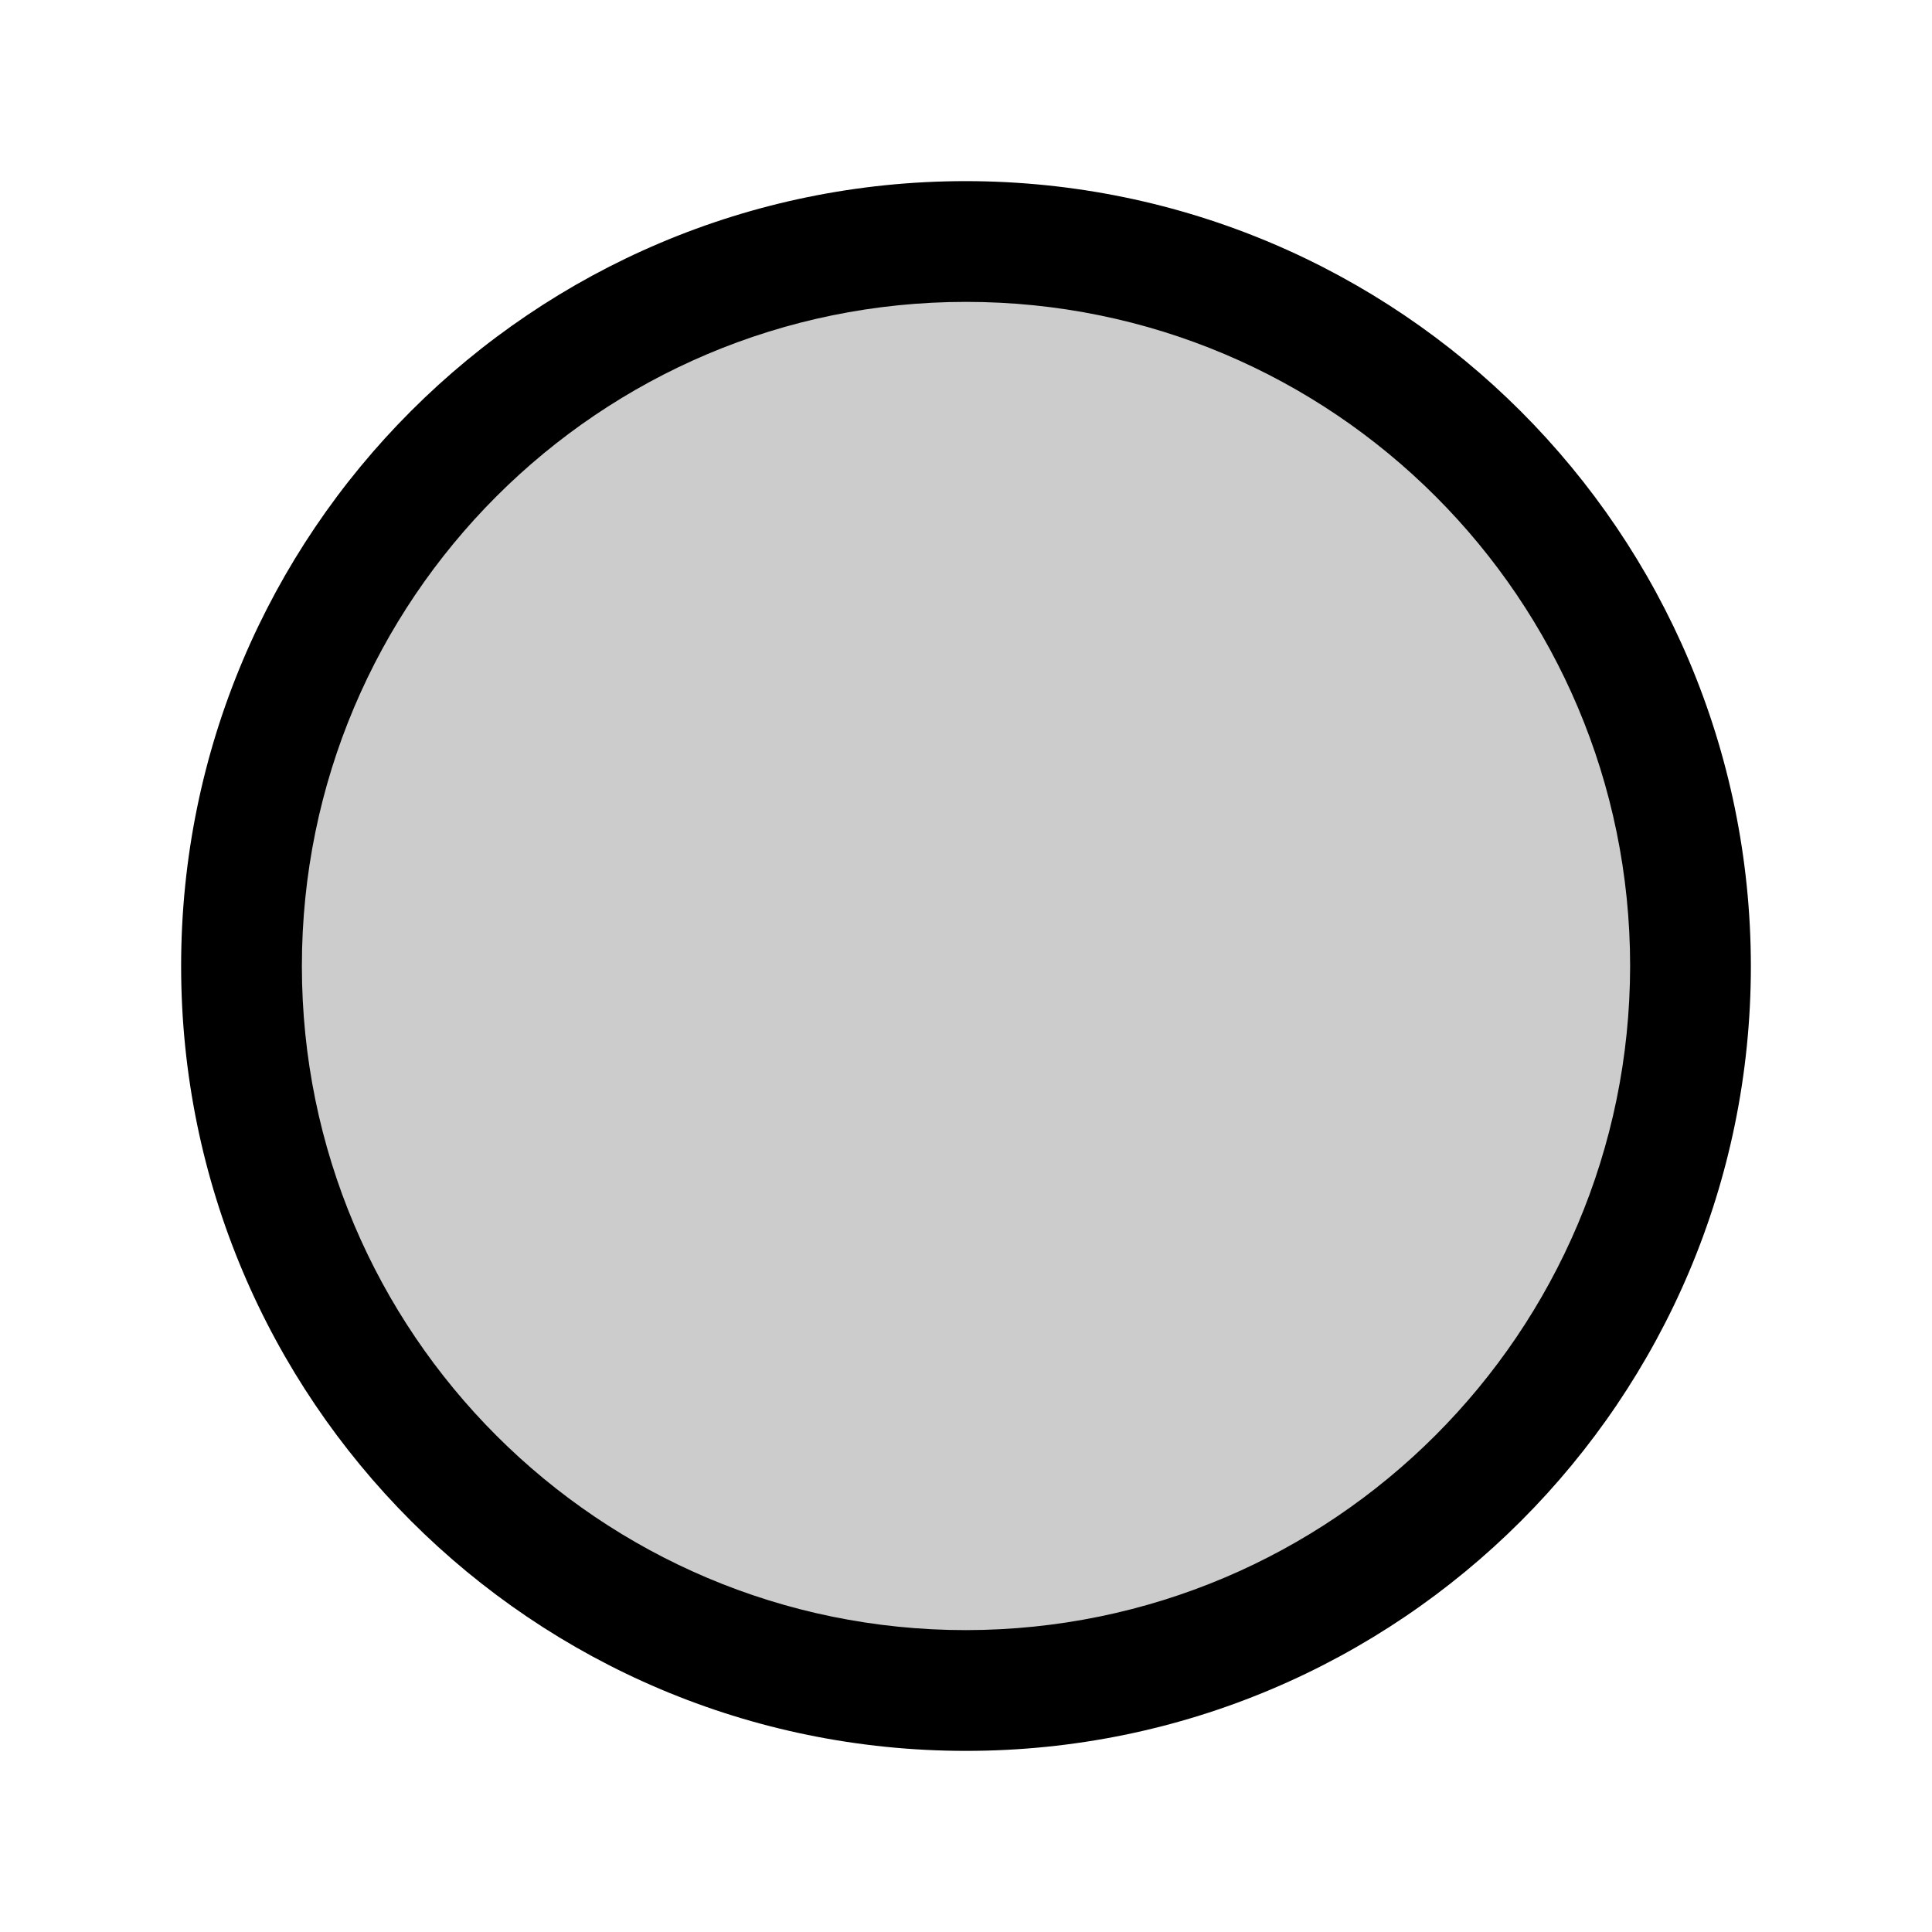
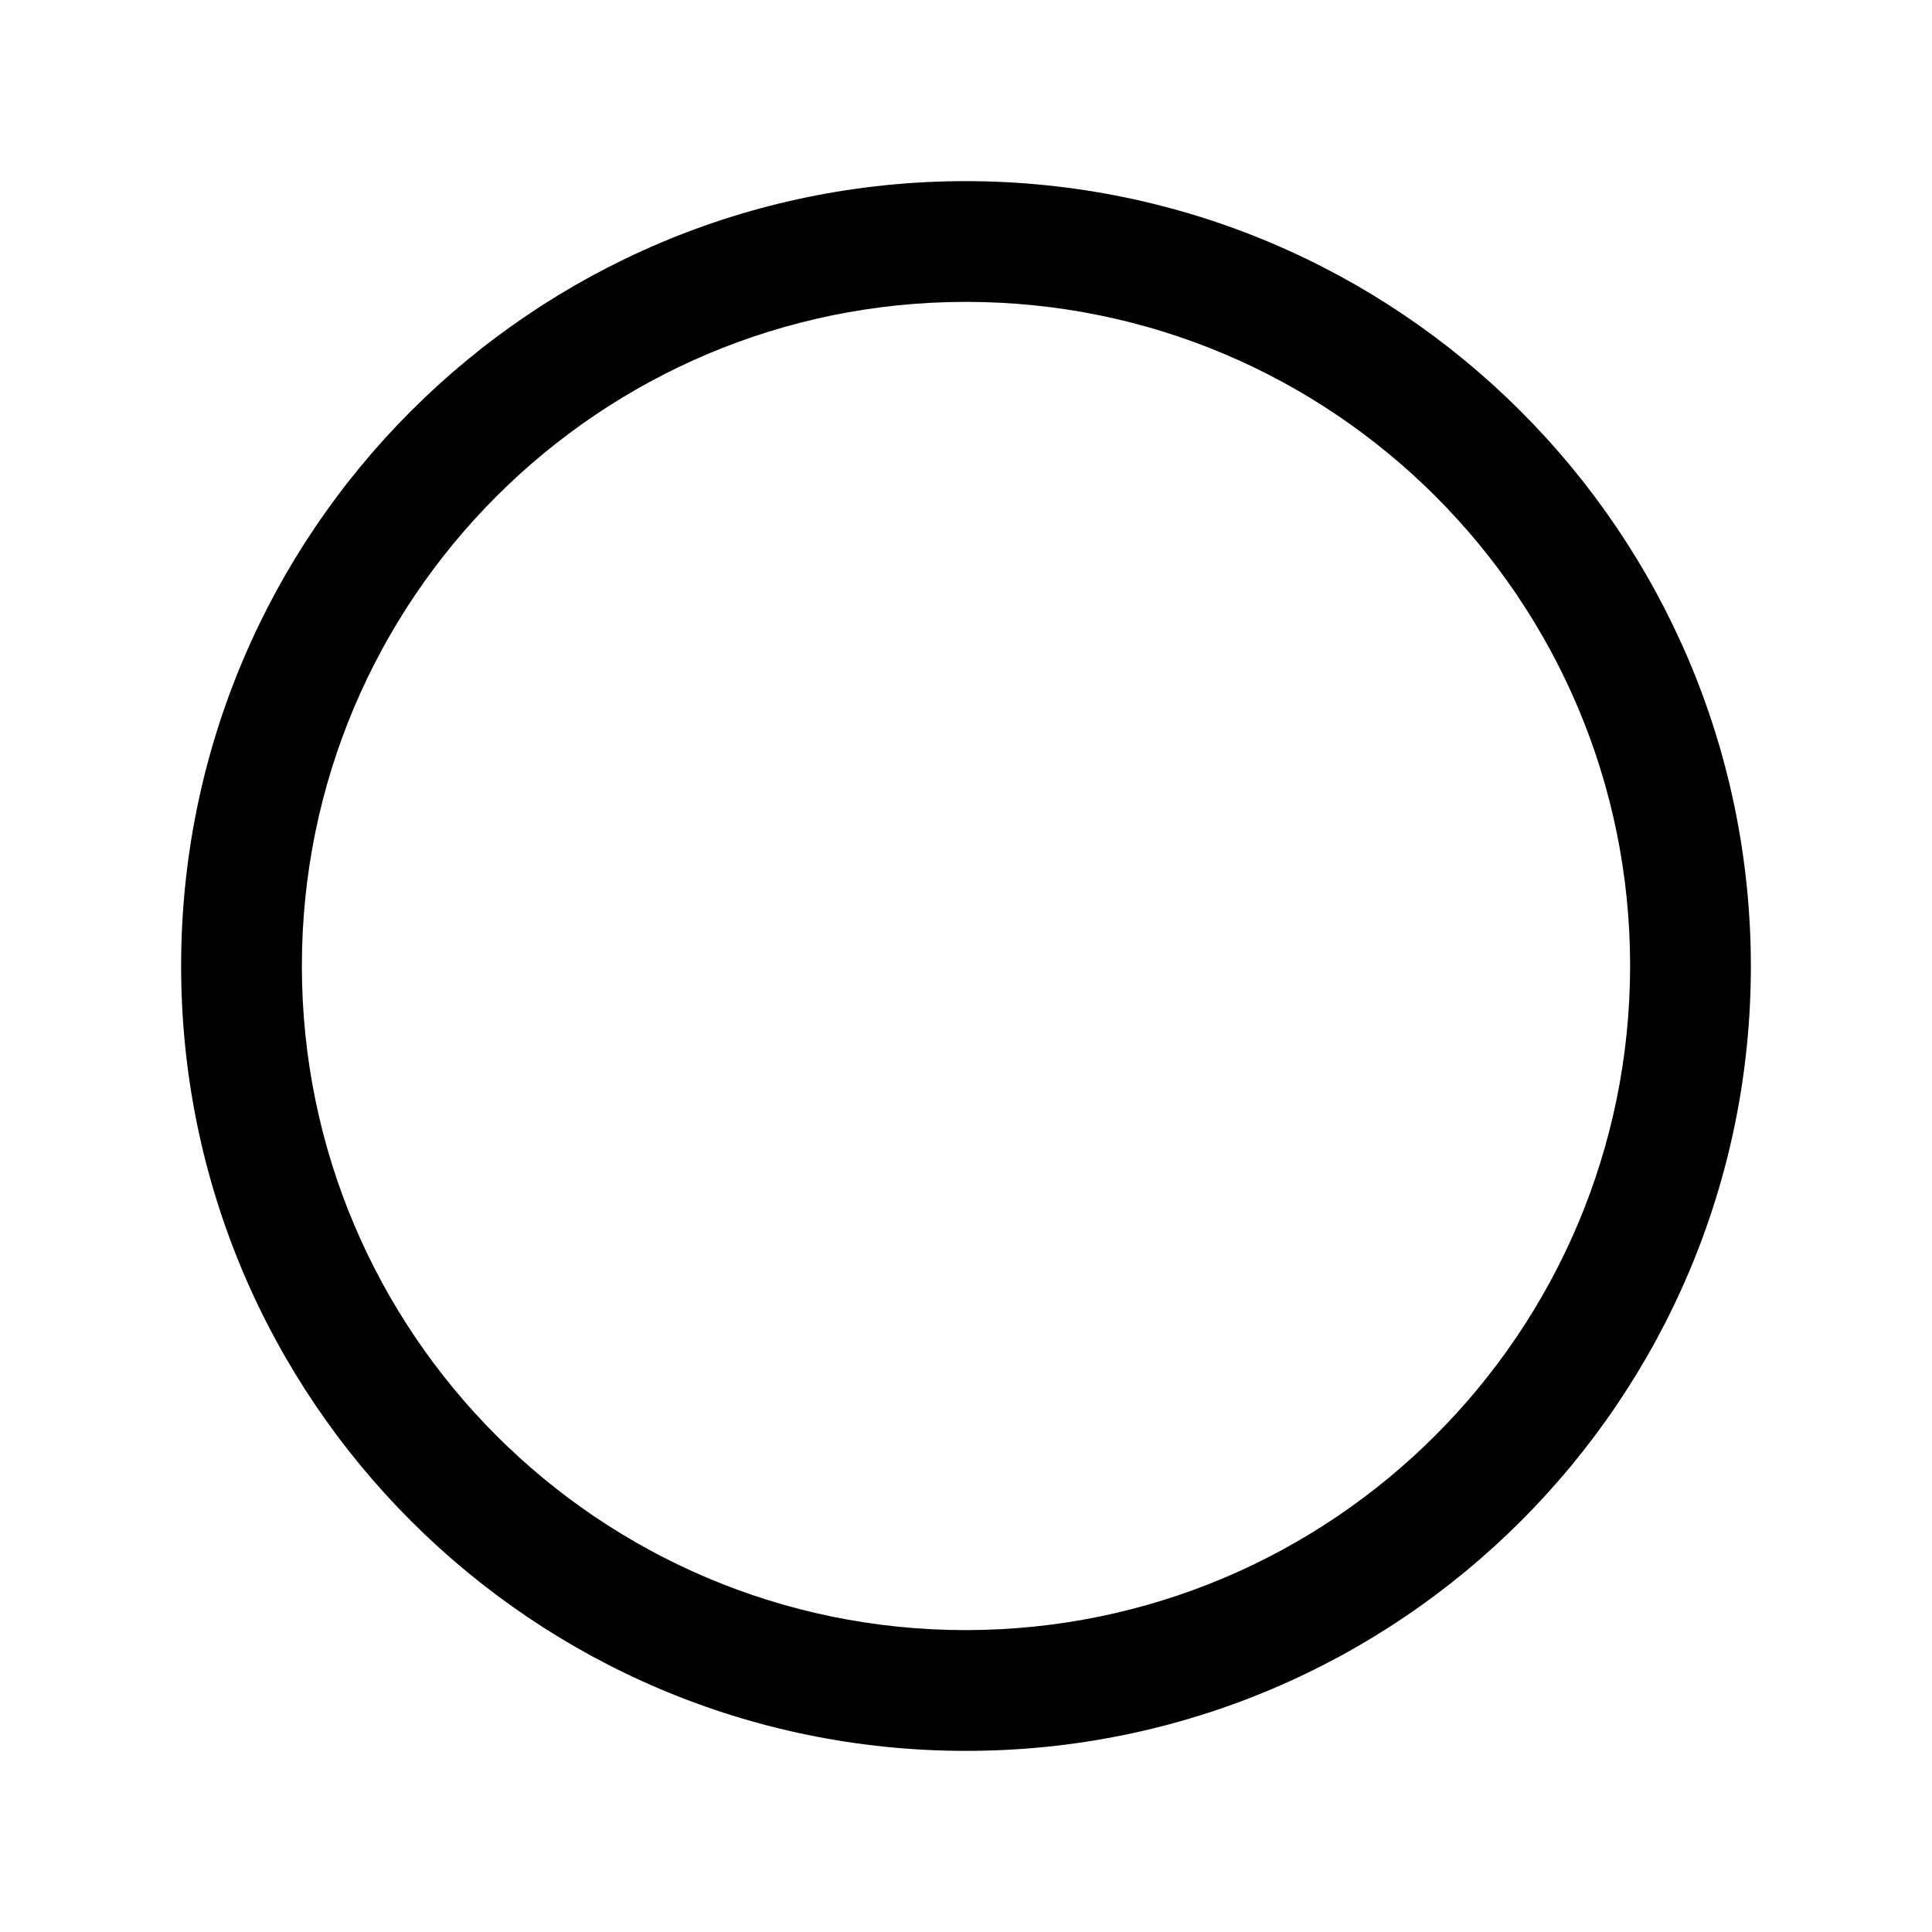
- <svg xmlns="http://www.w3.org/2000/svg" width="32" height="32" fill="currentColor" viewBox="0 0 256 256">
-   <path d="M224,128a96,96,0,1,1-96-96A96,96,0,0,1,224,128Z" opacity="0.2" />
+ <svg xmlns="http://www.w3.org/2000/svg" viewBox="0 0 256 256" fill="currentColor">
  <path d="M128,24A104,104,0,1,0,232,128,104.11,104.11,0,0,0,128,24Zm0,192a88,88,0,1,1,88-88A88.1,88.1,0,0,1,128,216Z" />
</svg>
